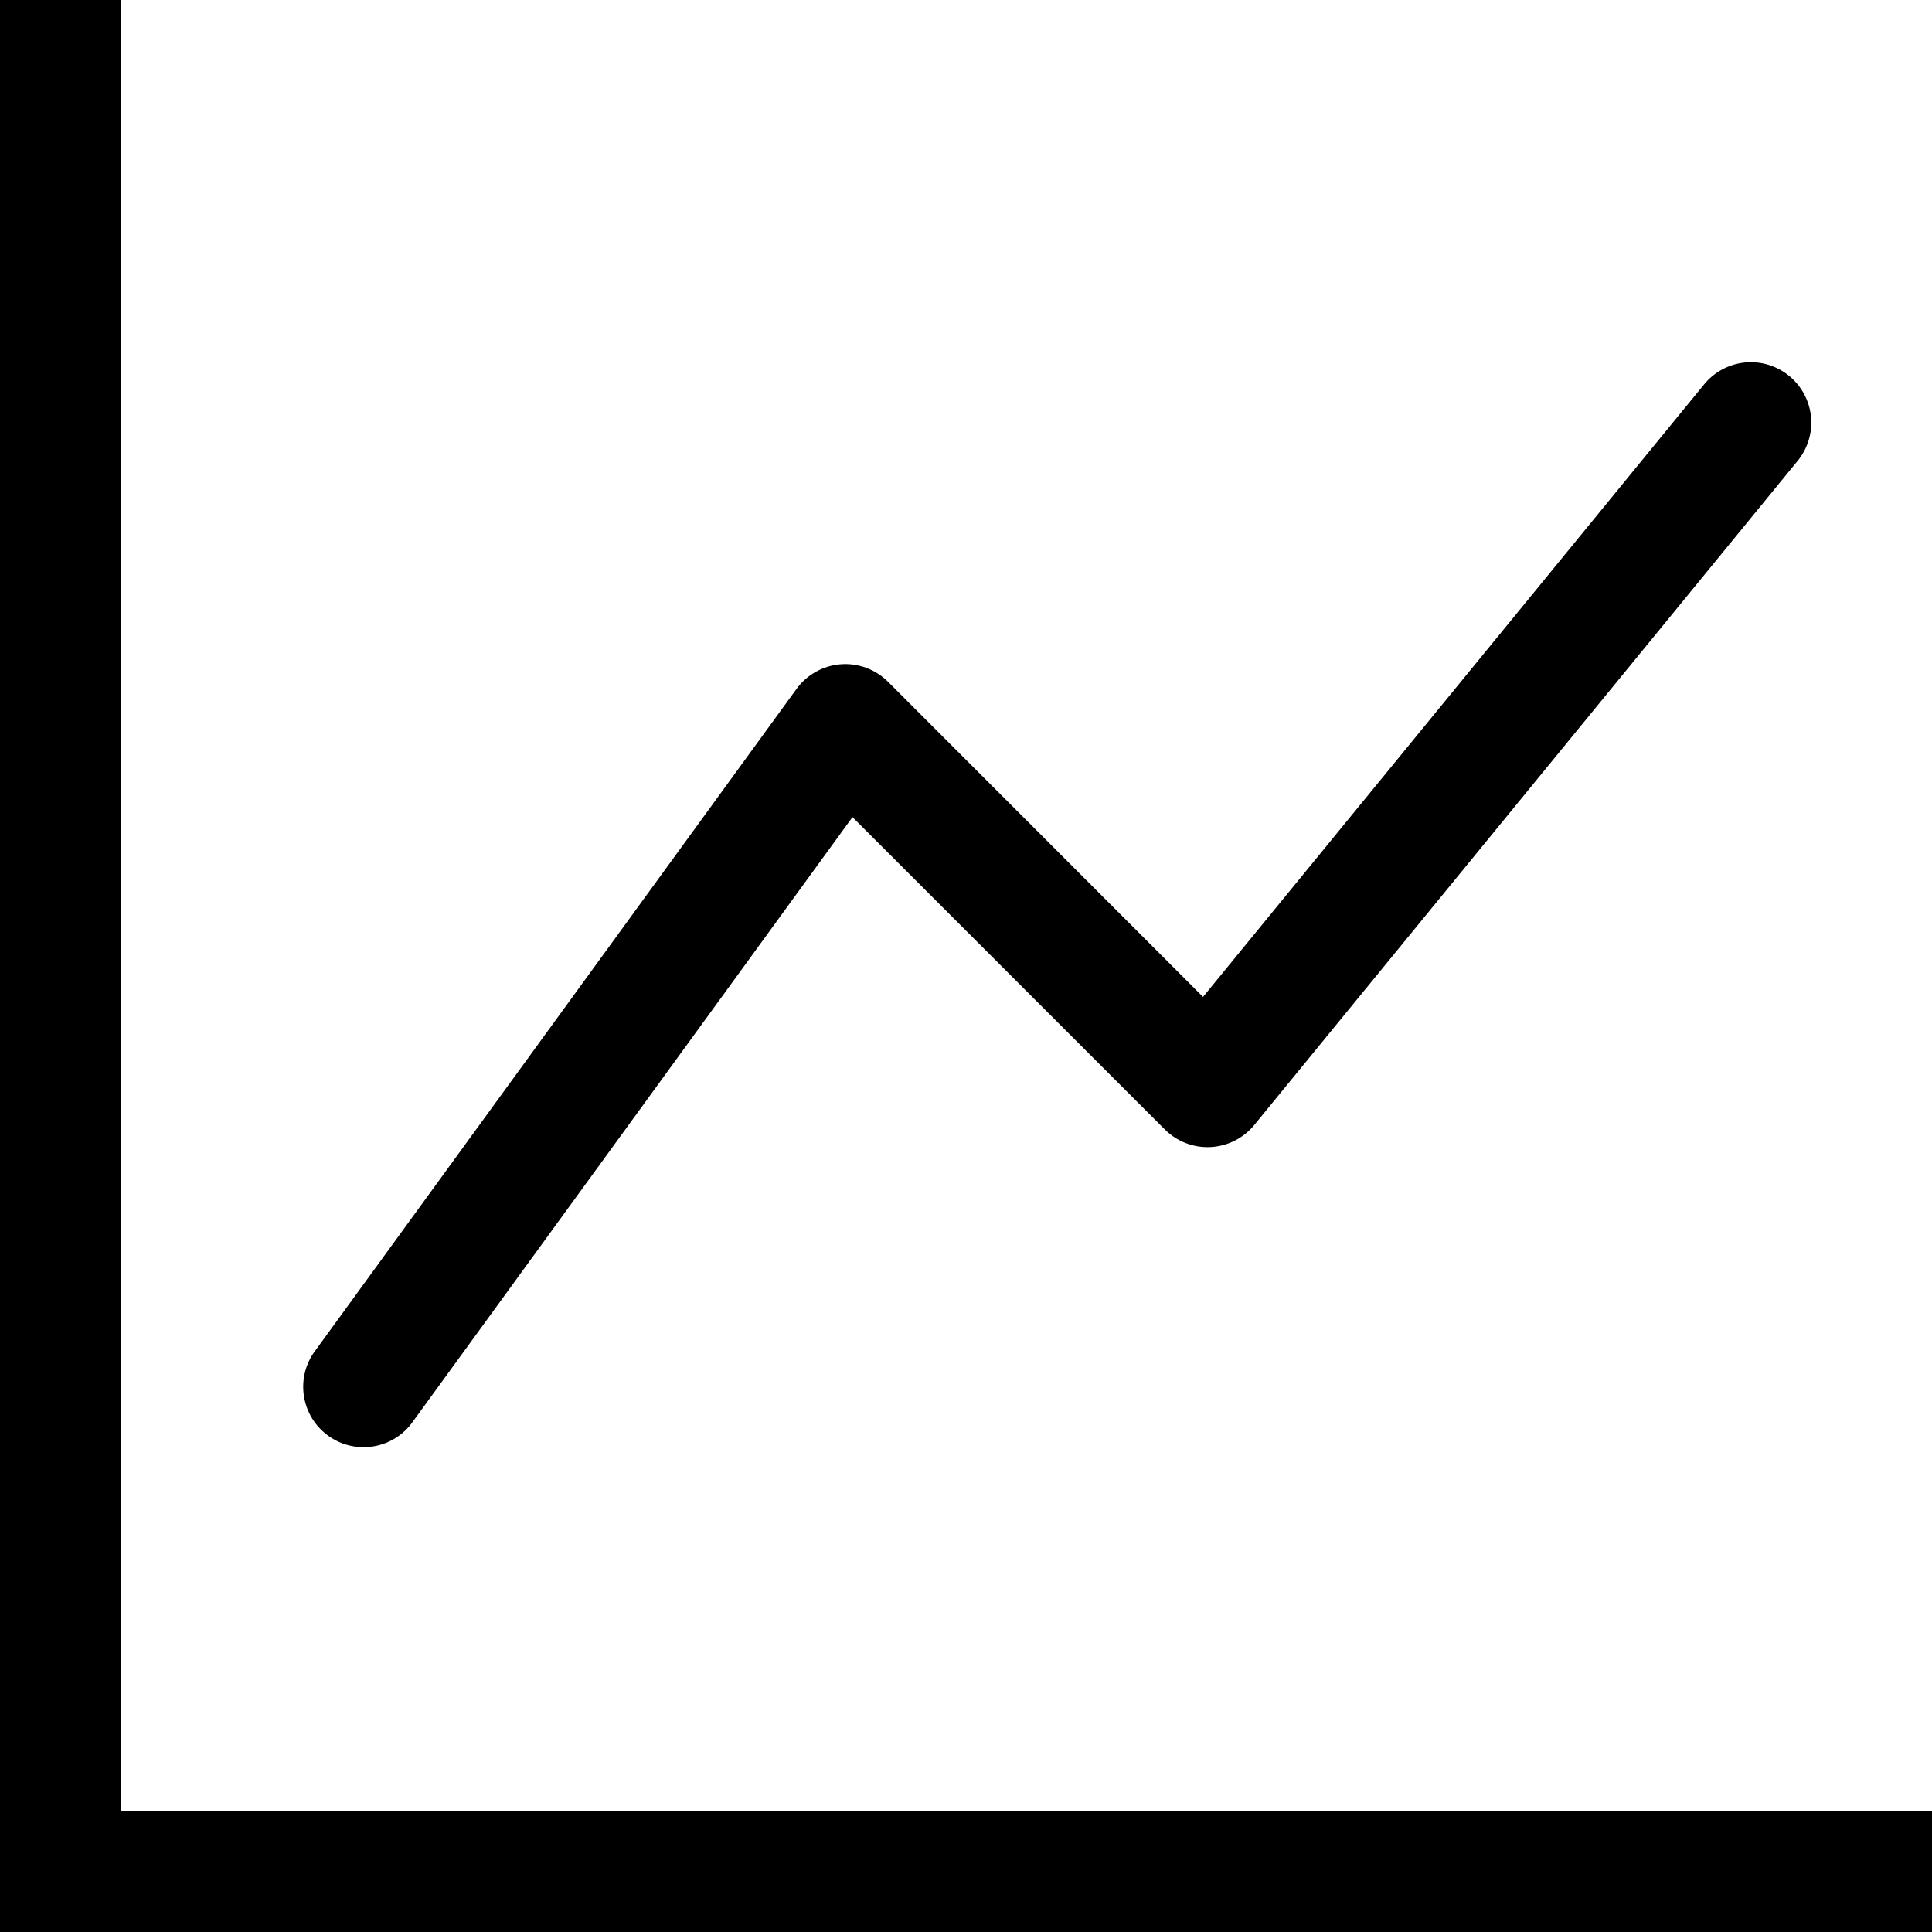
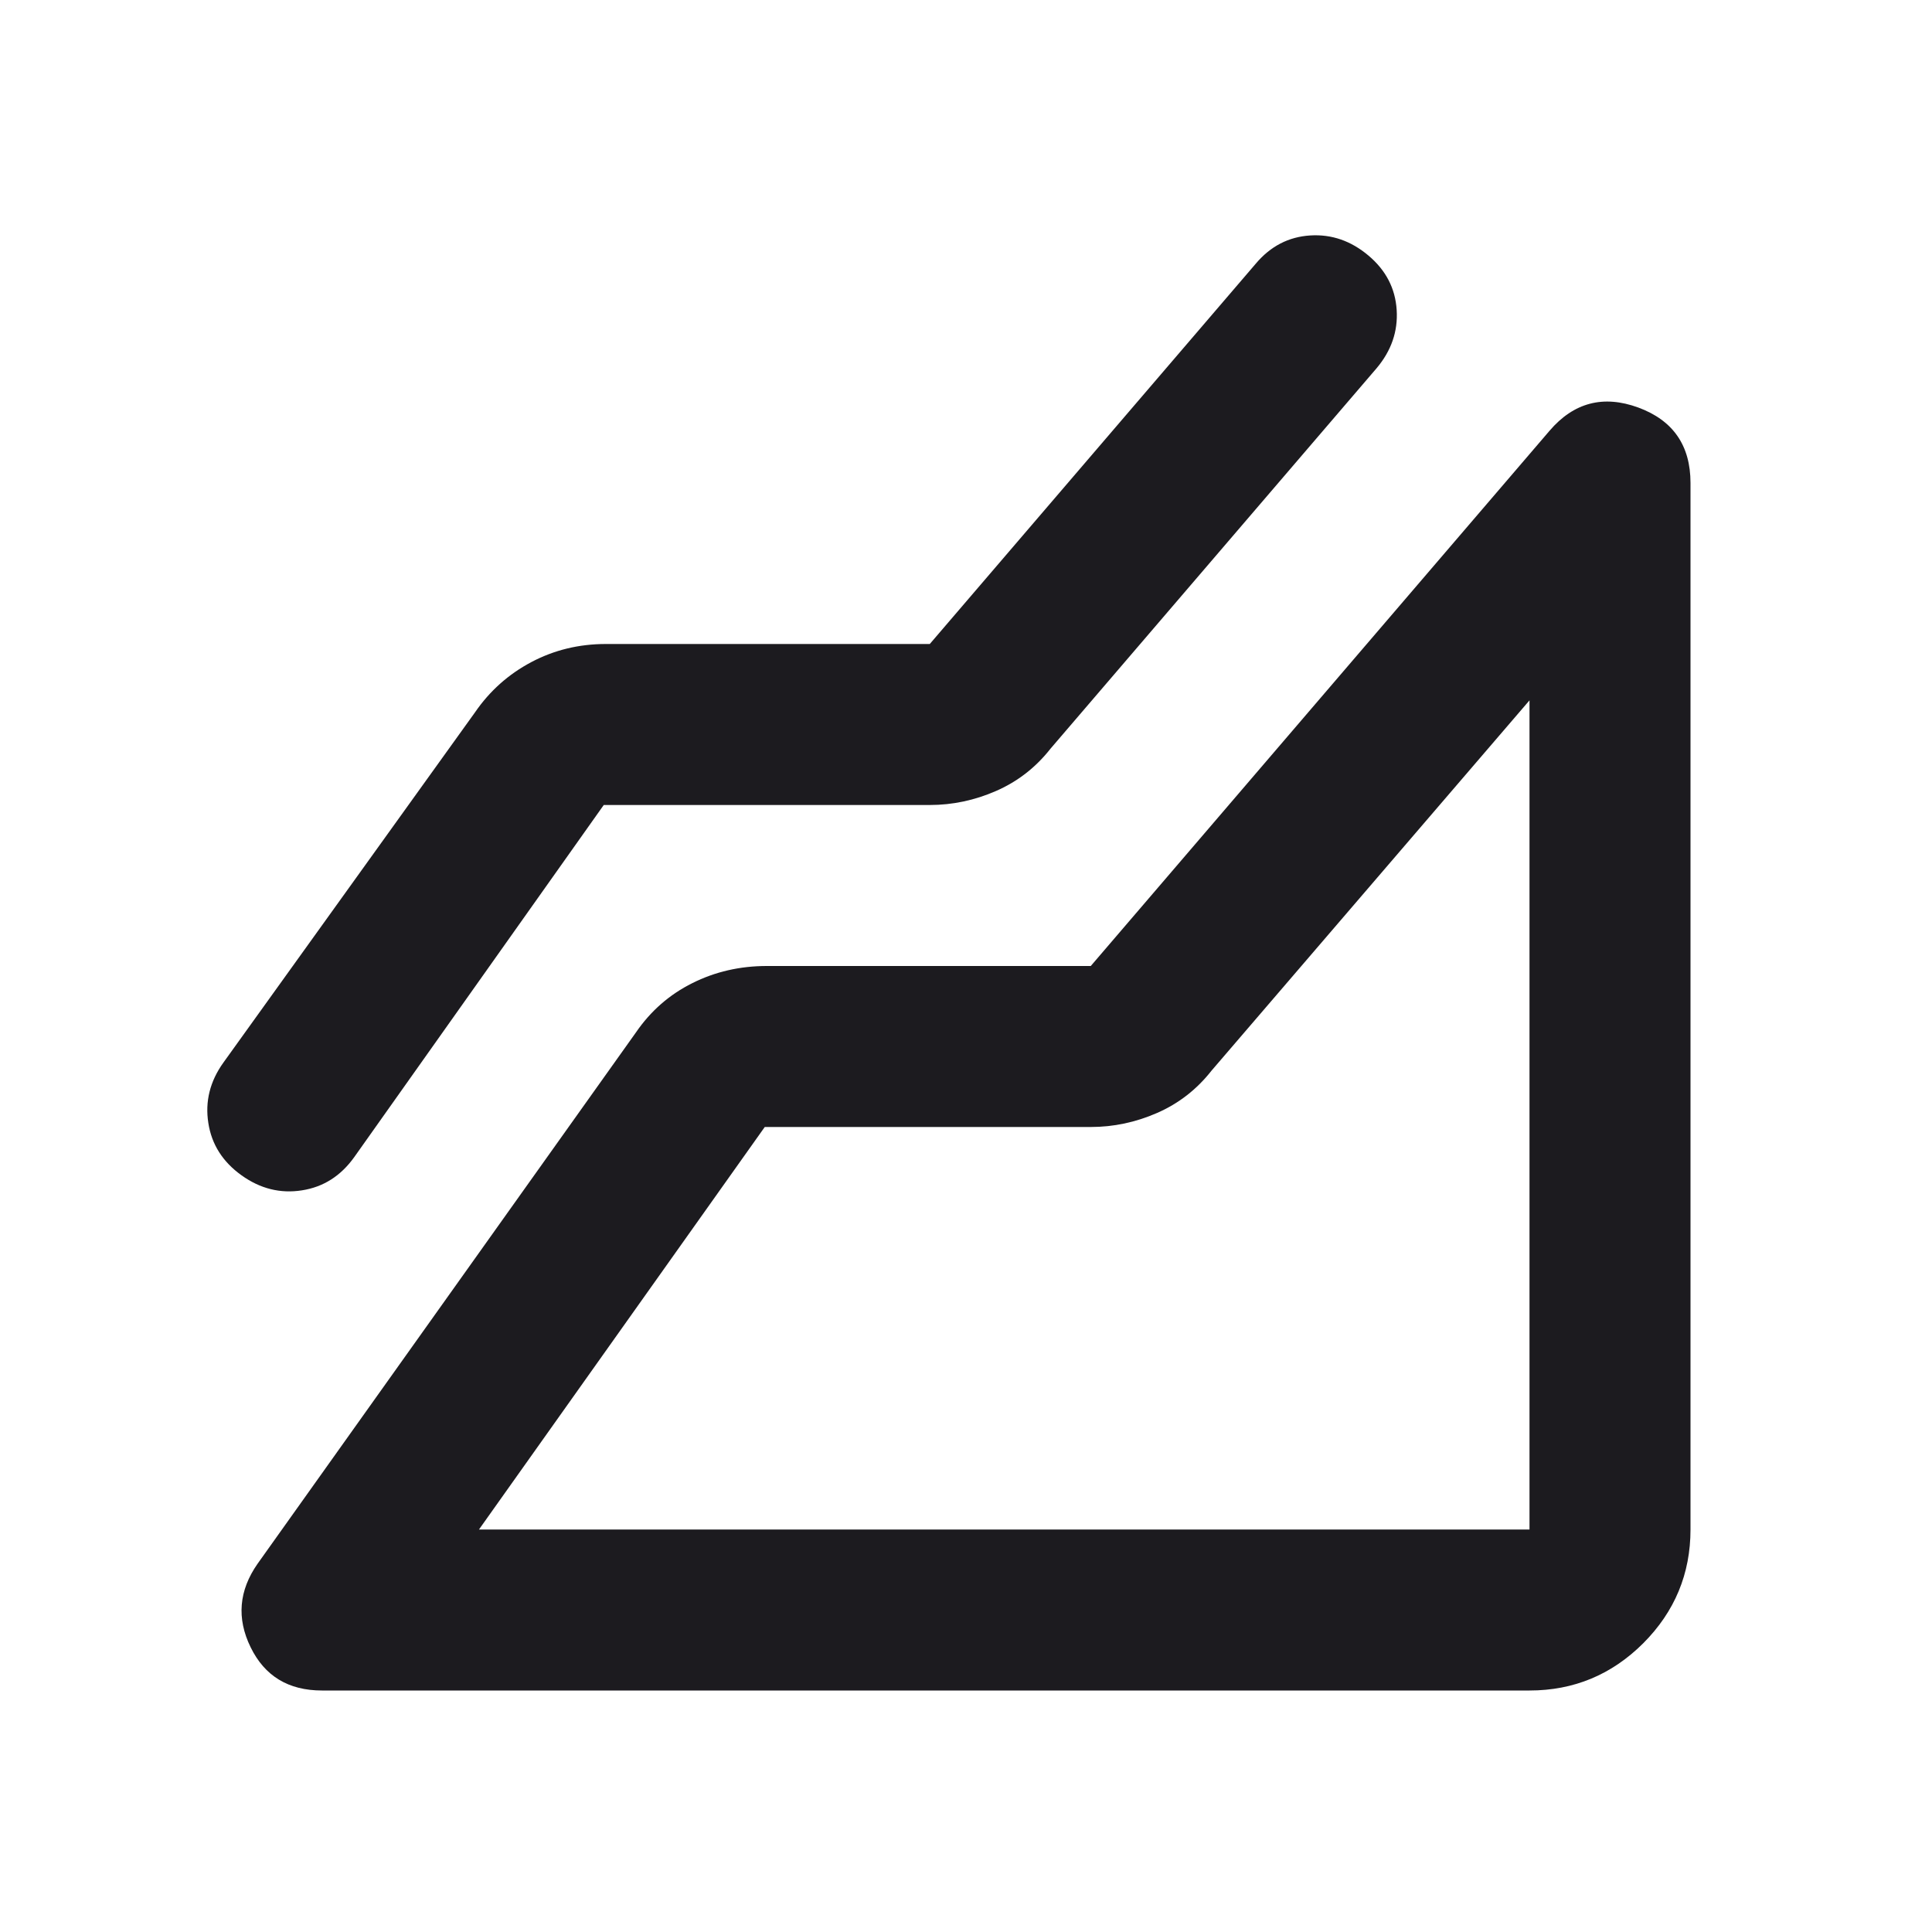
- <svg xmlns="http://www.w3.org/2000/svg" width="16" height="16" fill="currentColor" class="bi bi-graph-up" viewBox="0 0 16 16">
-   <path fill-rule="evenodd" d="M0 0h1v15h15v1H0zm14.817 3.113a.5.5 0 0 1 .07.704l-4.5 5.5a.5.5 0 0 1-.74.037L7.06 6.767l-3.656 5.027a.5.5 0 0 1-.808-.588l4-5.5a.5.5 0 0 1 .758-.06l2.609 2.61 4.15-5.073a.5.5 0 0 1 .704-.07" />
+ <svg xmlns="http://www.w3.org/2000/svg" width="24" height="24" viewBox="0 0 24 24" fill="none">
+   <mask id="mask0_305_29244" style="mask-type:alpha" maskUnits="userSpaceOnUse" x="0" y="0" width="24" height="24">
+     <rect width="24" height="24" fill="#D9D9D9" />
+   </mask>
+   <g mask="url(#mask0_305_29244)">
+     <path d="M19 21H4C3.583 21 3.288 20.821 3.113 20.462C2.938 20.104 2.967 19.758 3.2 19.425L7.9 12.825C8.083 12.558 8.317 12.354 8.6 12.213C8.883 12.071 9.192 12 9.525 12H13.55L19.25 5.35C19.55 5 19.917 4.904 20.35 5.062C20.783 5.221 21 5.533 21 6V19C21 19.55 20.804 20.021 20.413 20.413C20.021 20.804 19.55 21 19 21ZM7.5 10L4.4 14.375C4.233 14.608 4.017 14.746 3.75 14.787C3.483 14.829 3.233 14.767 3 14.6C2.767 14.433 2.629 14.217 2.588 13.95C2.546 13.683 2.608 13.433 2.775 13.2L5.9 8.85C6.083 8.583 6.317 8.375 6.6 8.225C6.883 8.075 7.192 8 7.525 8H11.55L15.6 3.275C15.783 3.058 16.008 2.942 16.275 2.925C16.542 2.908 16.783 2.992 17 3.175C17.217 3.358 17.333 3.583 17.35 3.85C17.367 4.117 17.283 4.358 17.1 4.575L13.05 9.3C12.867 9.533 12.642 9.708 12.375 9.825C12.108 9.942 11.833 10 11.55 10H7.5ZM5.95 19H19V8.7L15.05 13.3C14.867 13.533 14.642 13.708 14.375 13.825C14.108 13.942 13.833 14 13.55 14H9.5L5.95 19Z" fill="#1C1B1F" />
+   </g>
</svg>
